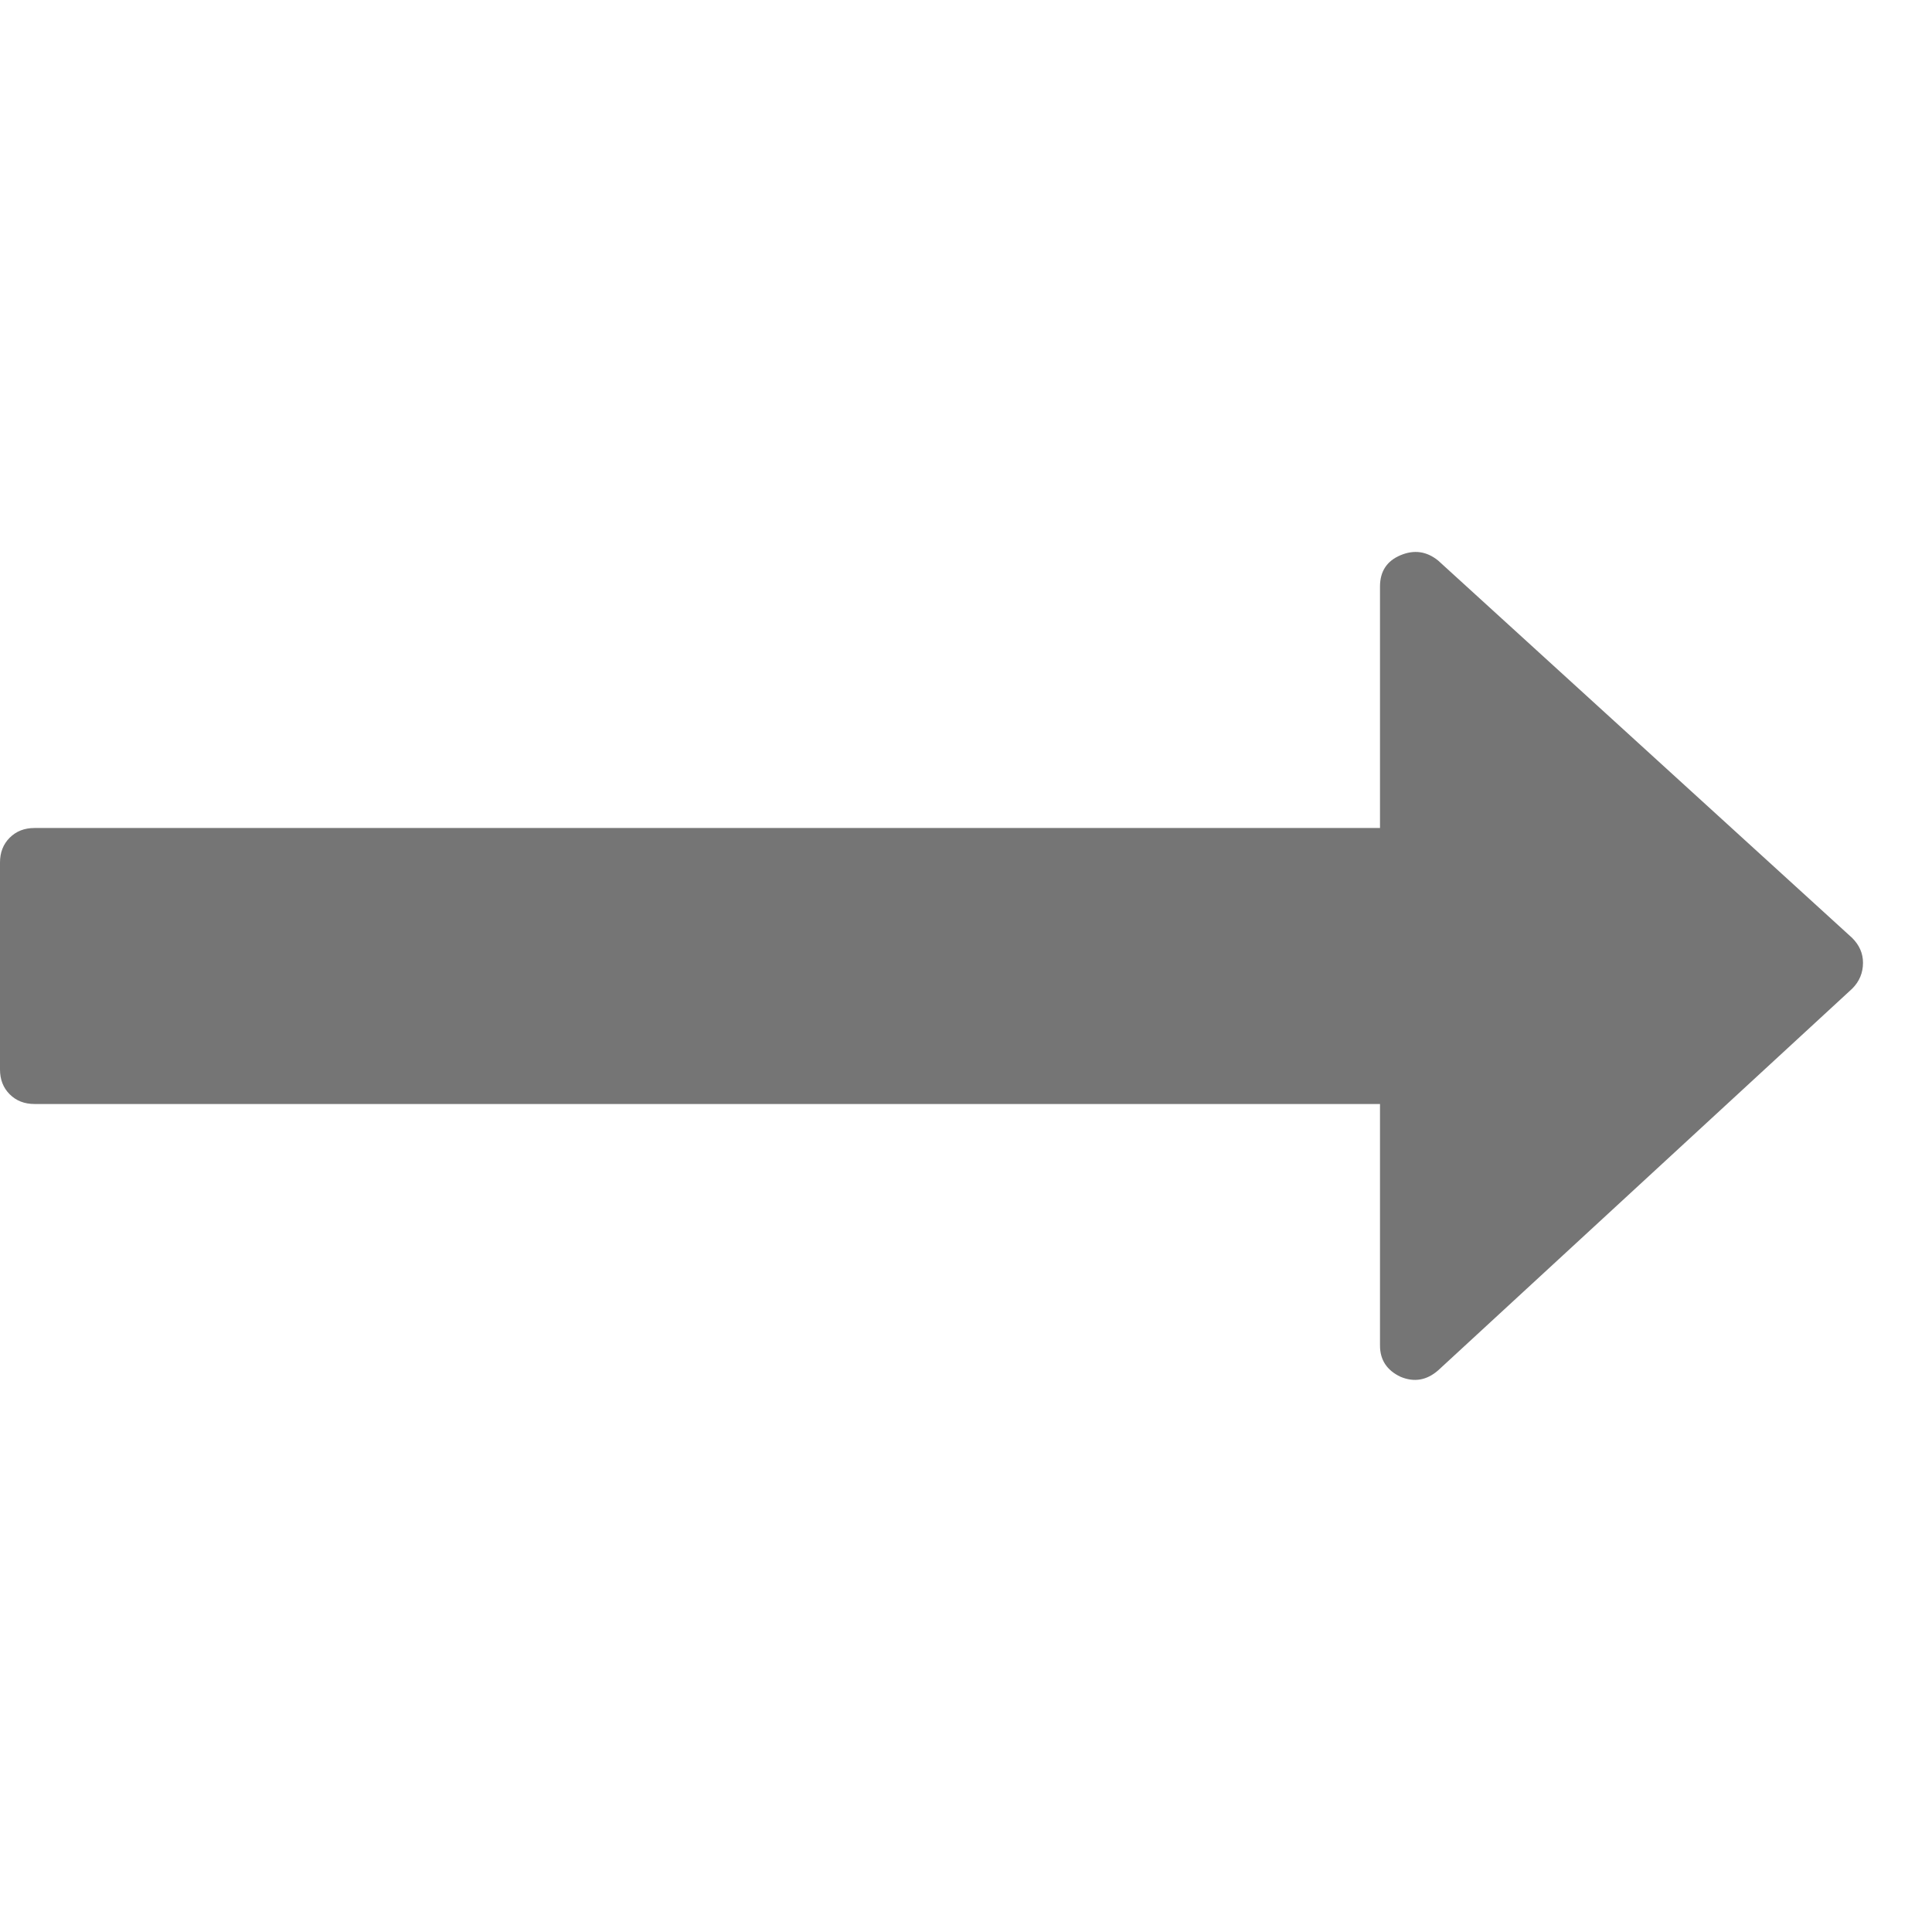
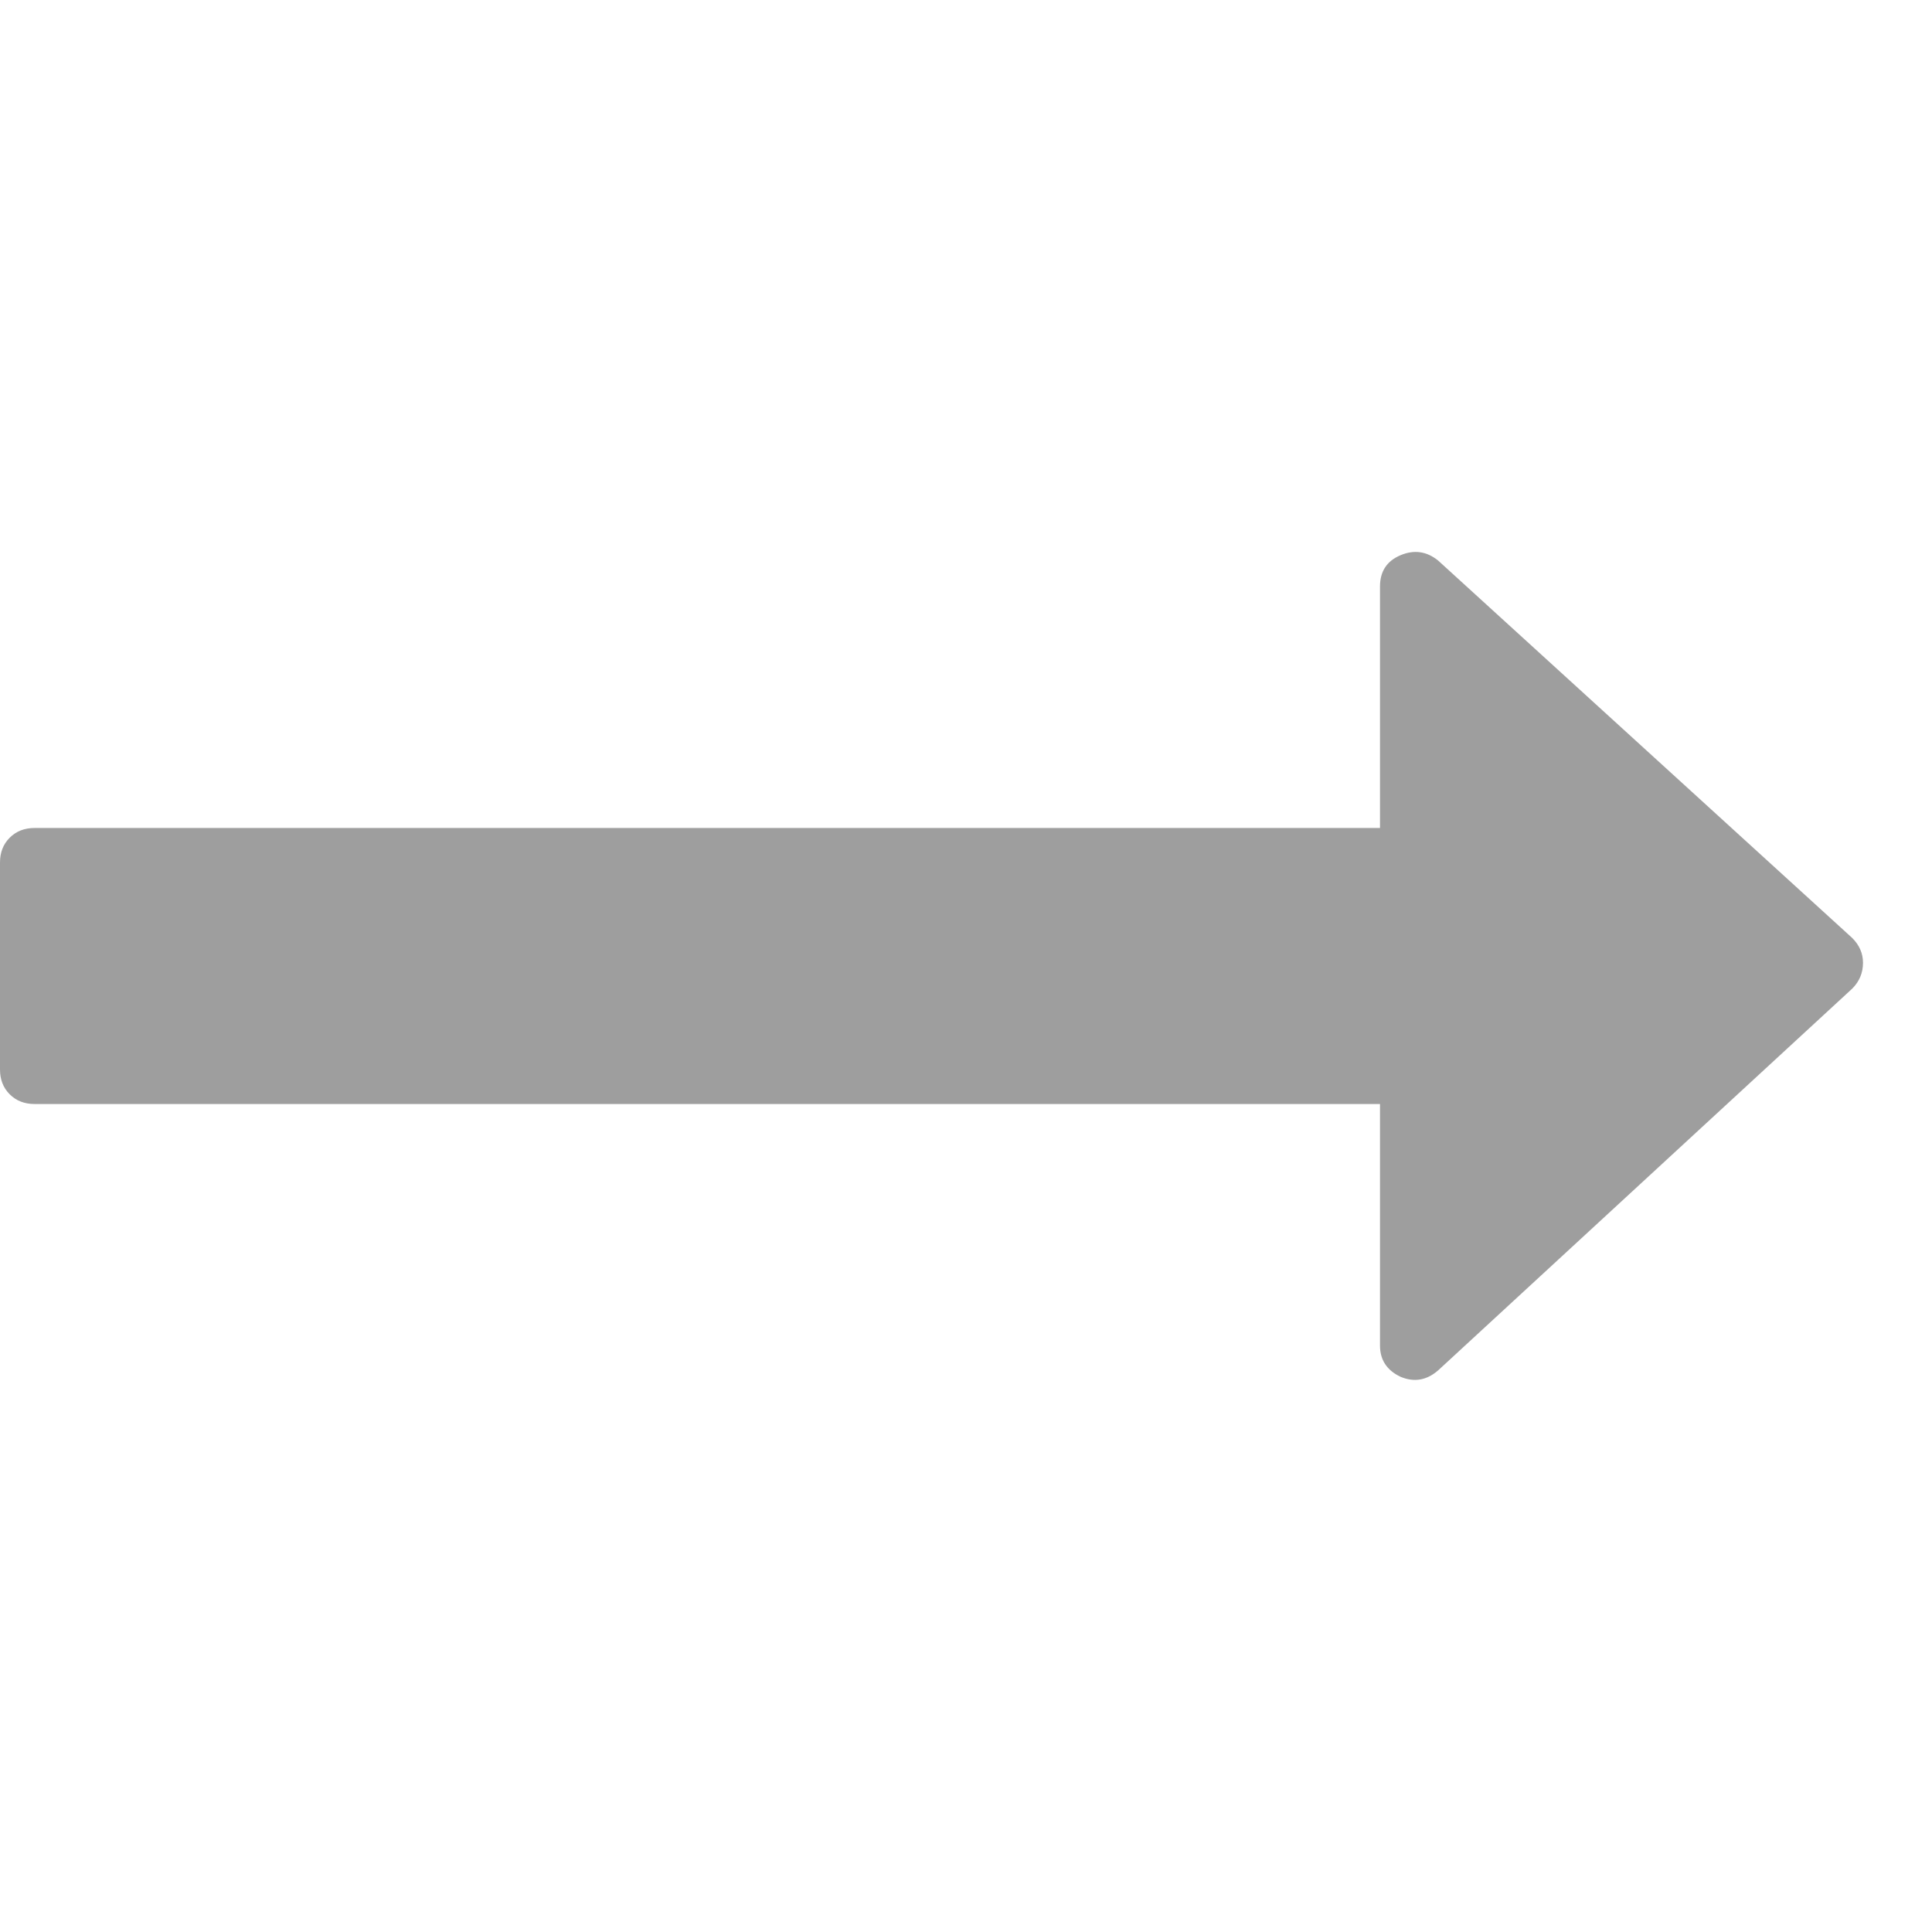
<svg xmlns="http://www.w3.org/2000/svg" width="1792" height="1792" viewBox="0 0 1792 1792">
-   <path d="M1728 893q0 14-10 24l-384 354q-16 14-35 6-19-9-19-29v-224h-1248q-14 0-23-9t-9-23v-192q0-14 9-23t23-9h1248v-224q0-21 19-29t35 5l384 350q10 10 10 23z" fill="#757575" />
+   <path d="M1728 893q0 14-10 24l-384 354q-16 14-35 6-19-9-19-29v-224h-1248q-14 0-23-9t-9-23v-192q0-14 9-23t23-9h1248v-224q0-21 19-29t35 5l384 350q10 10 10 23z" fill="#9e9e9e" />
</svg>
